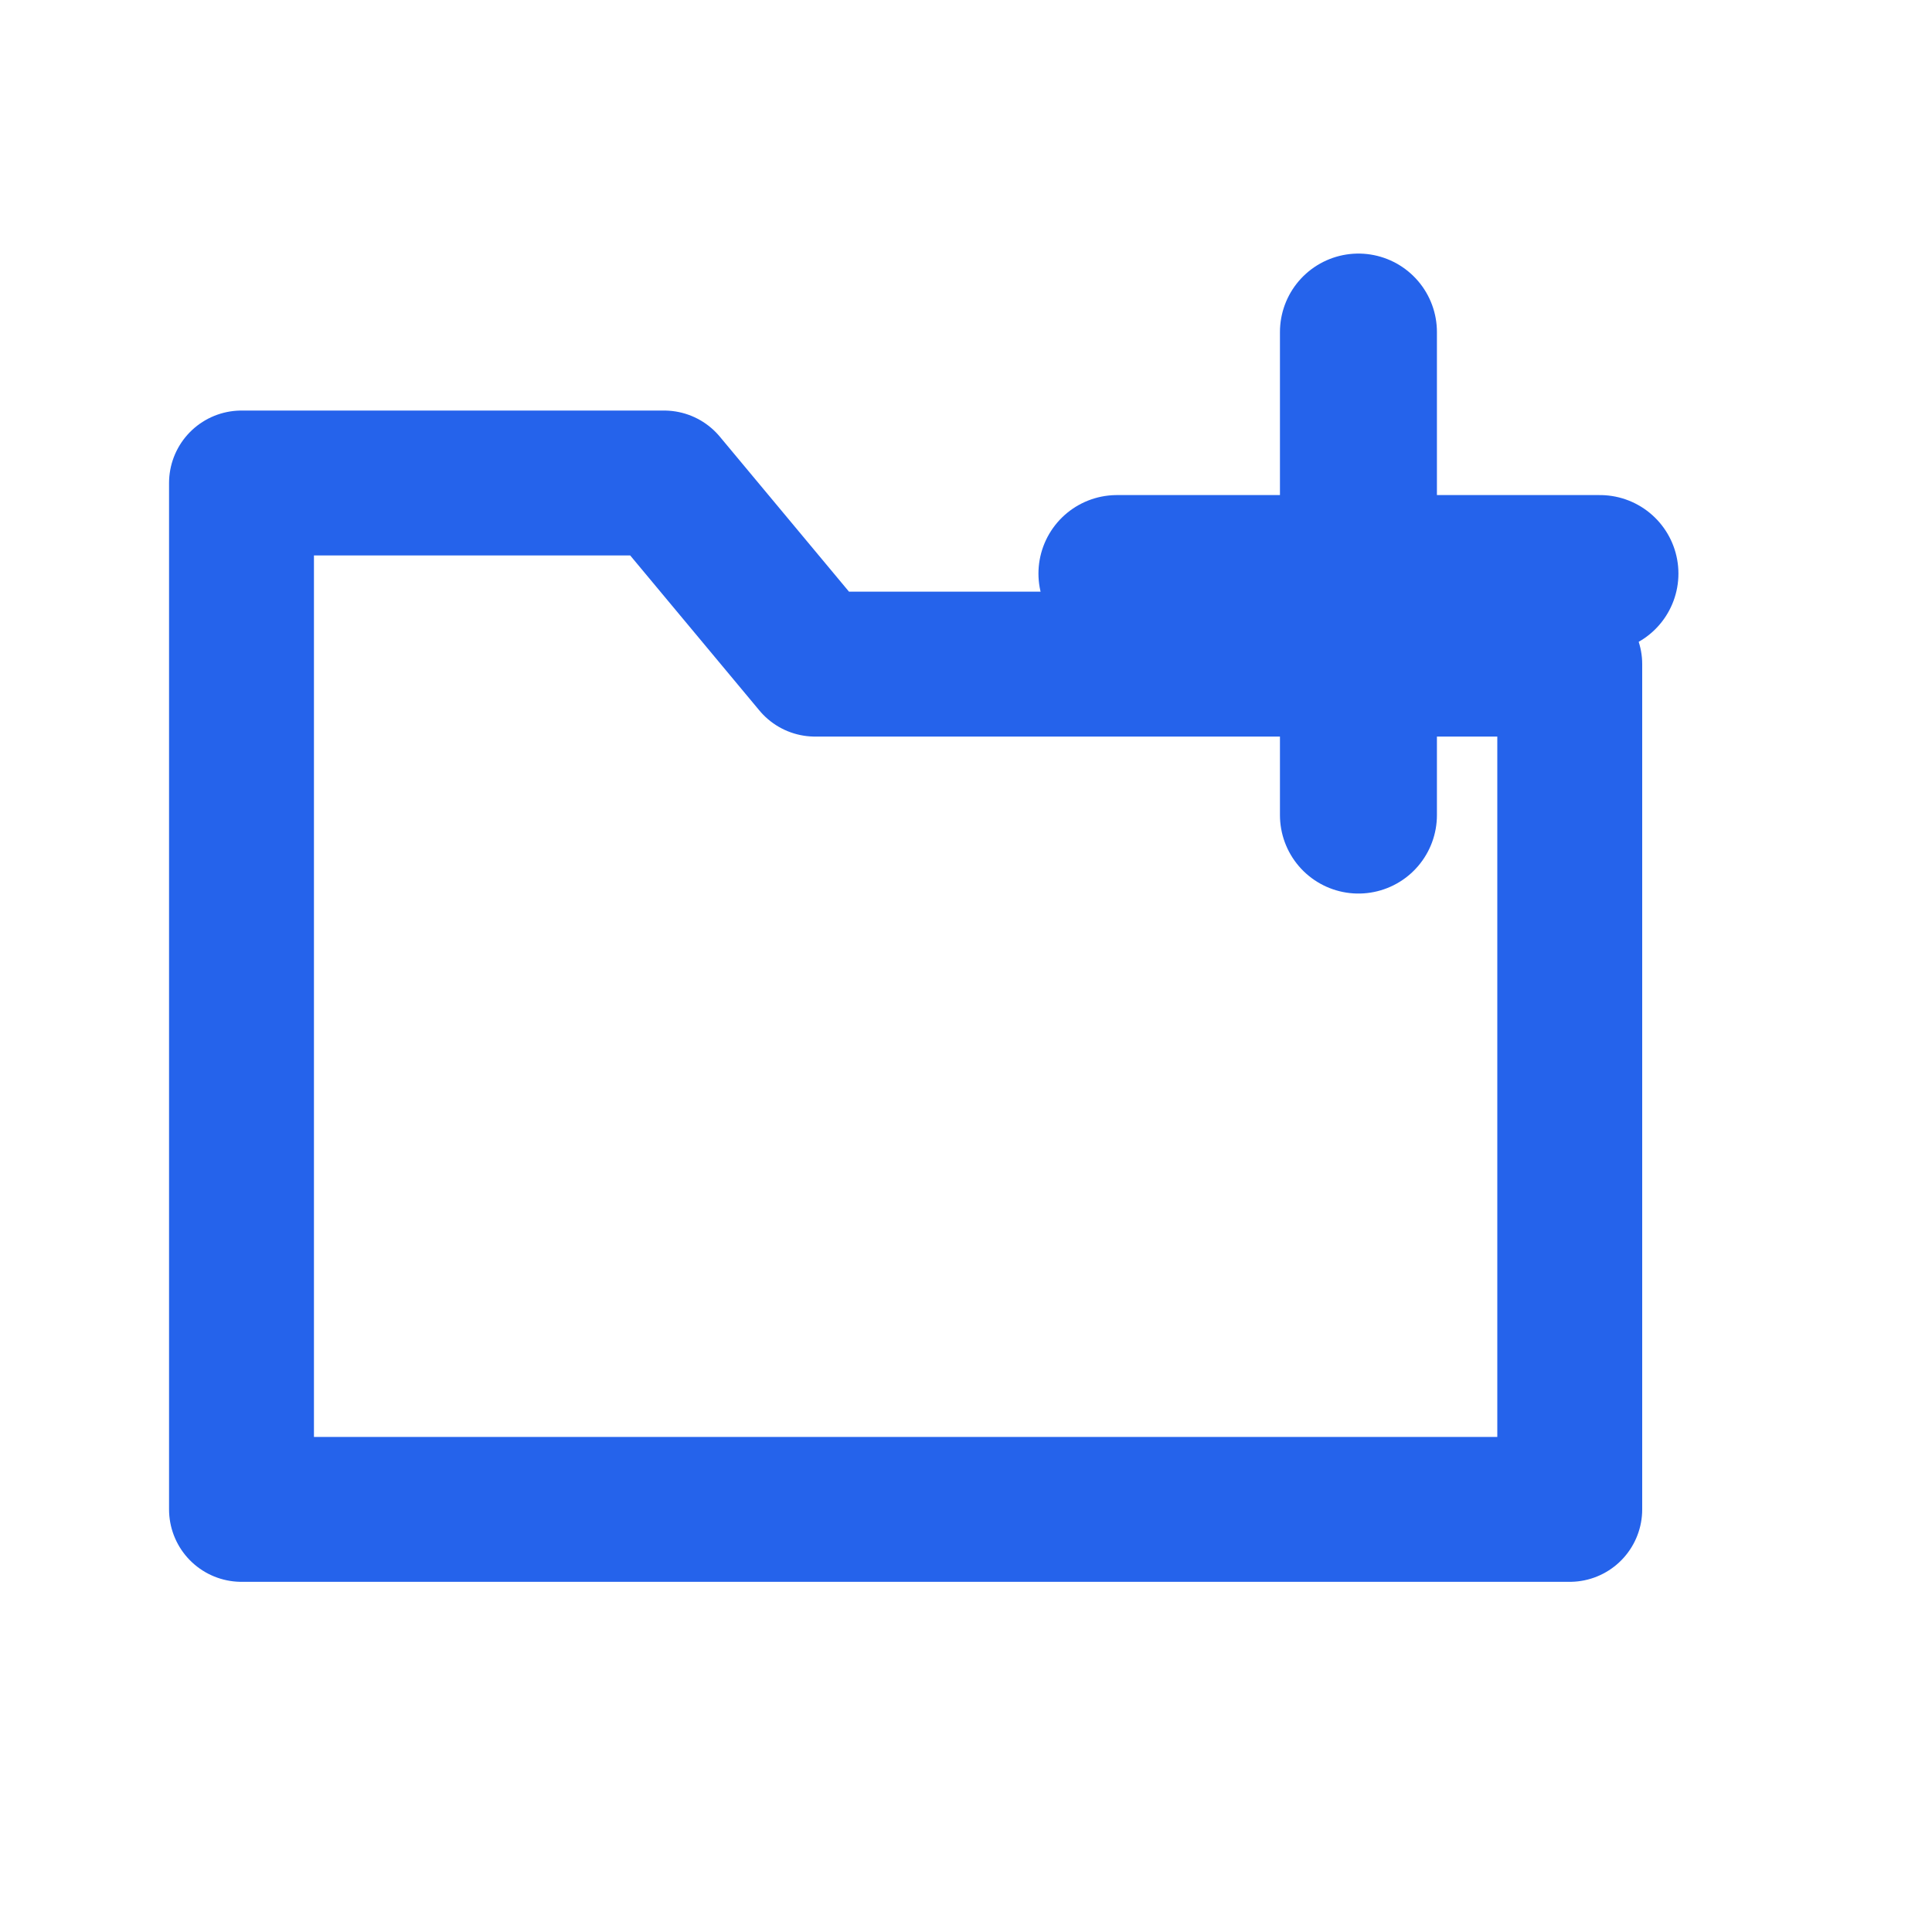
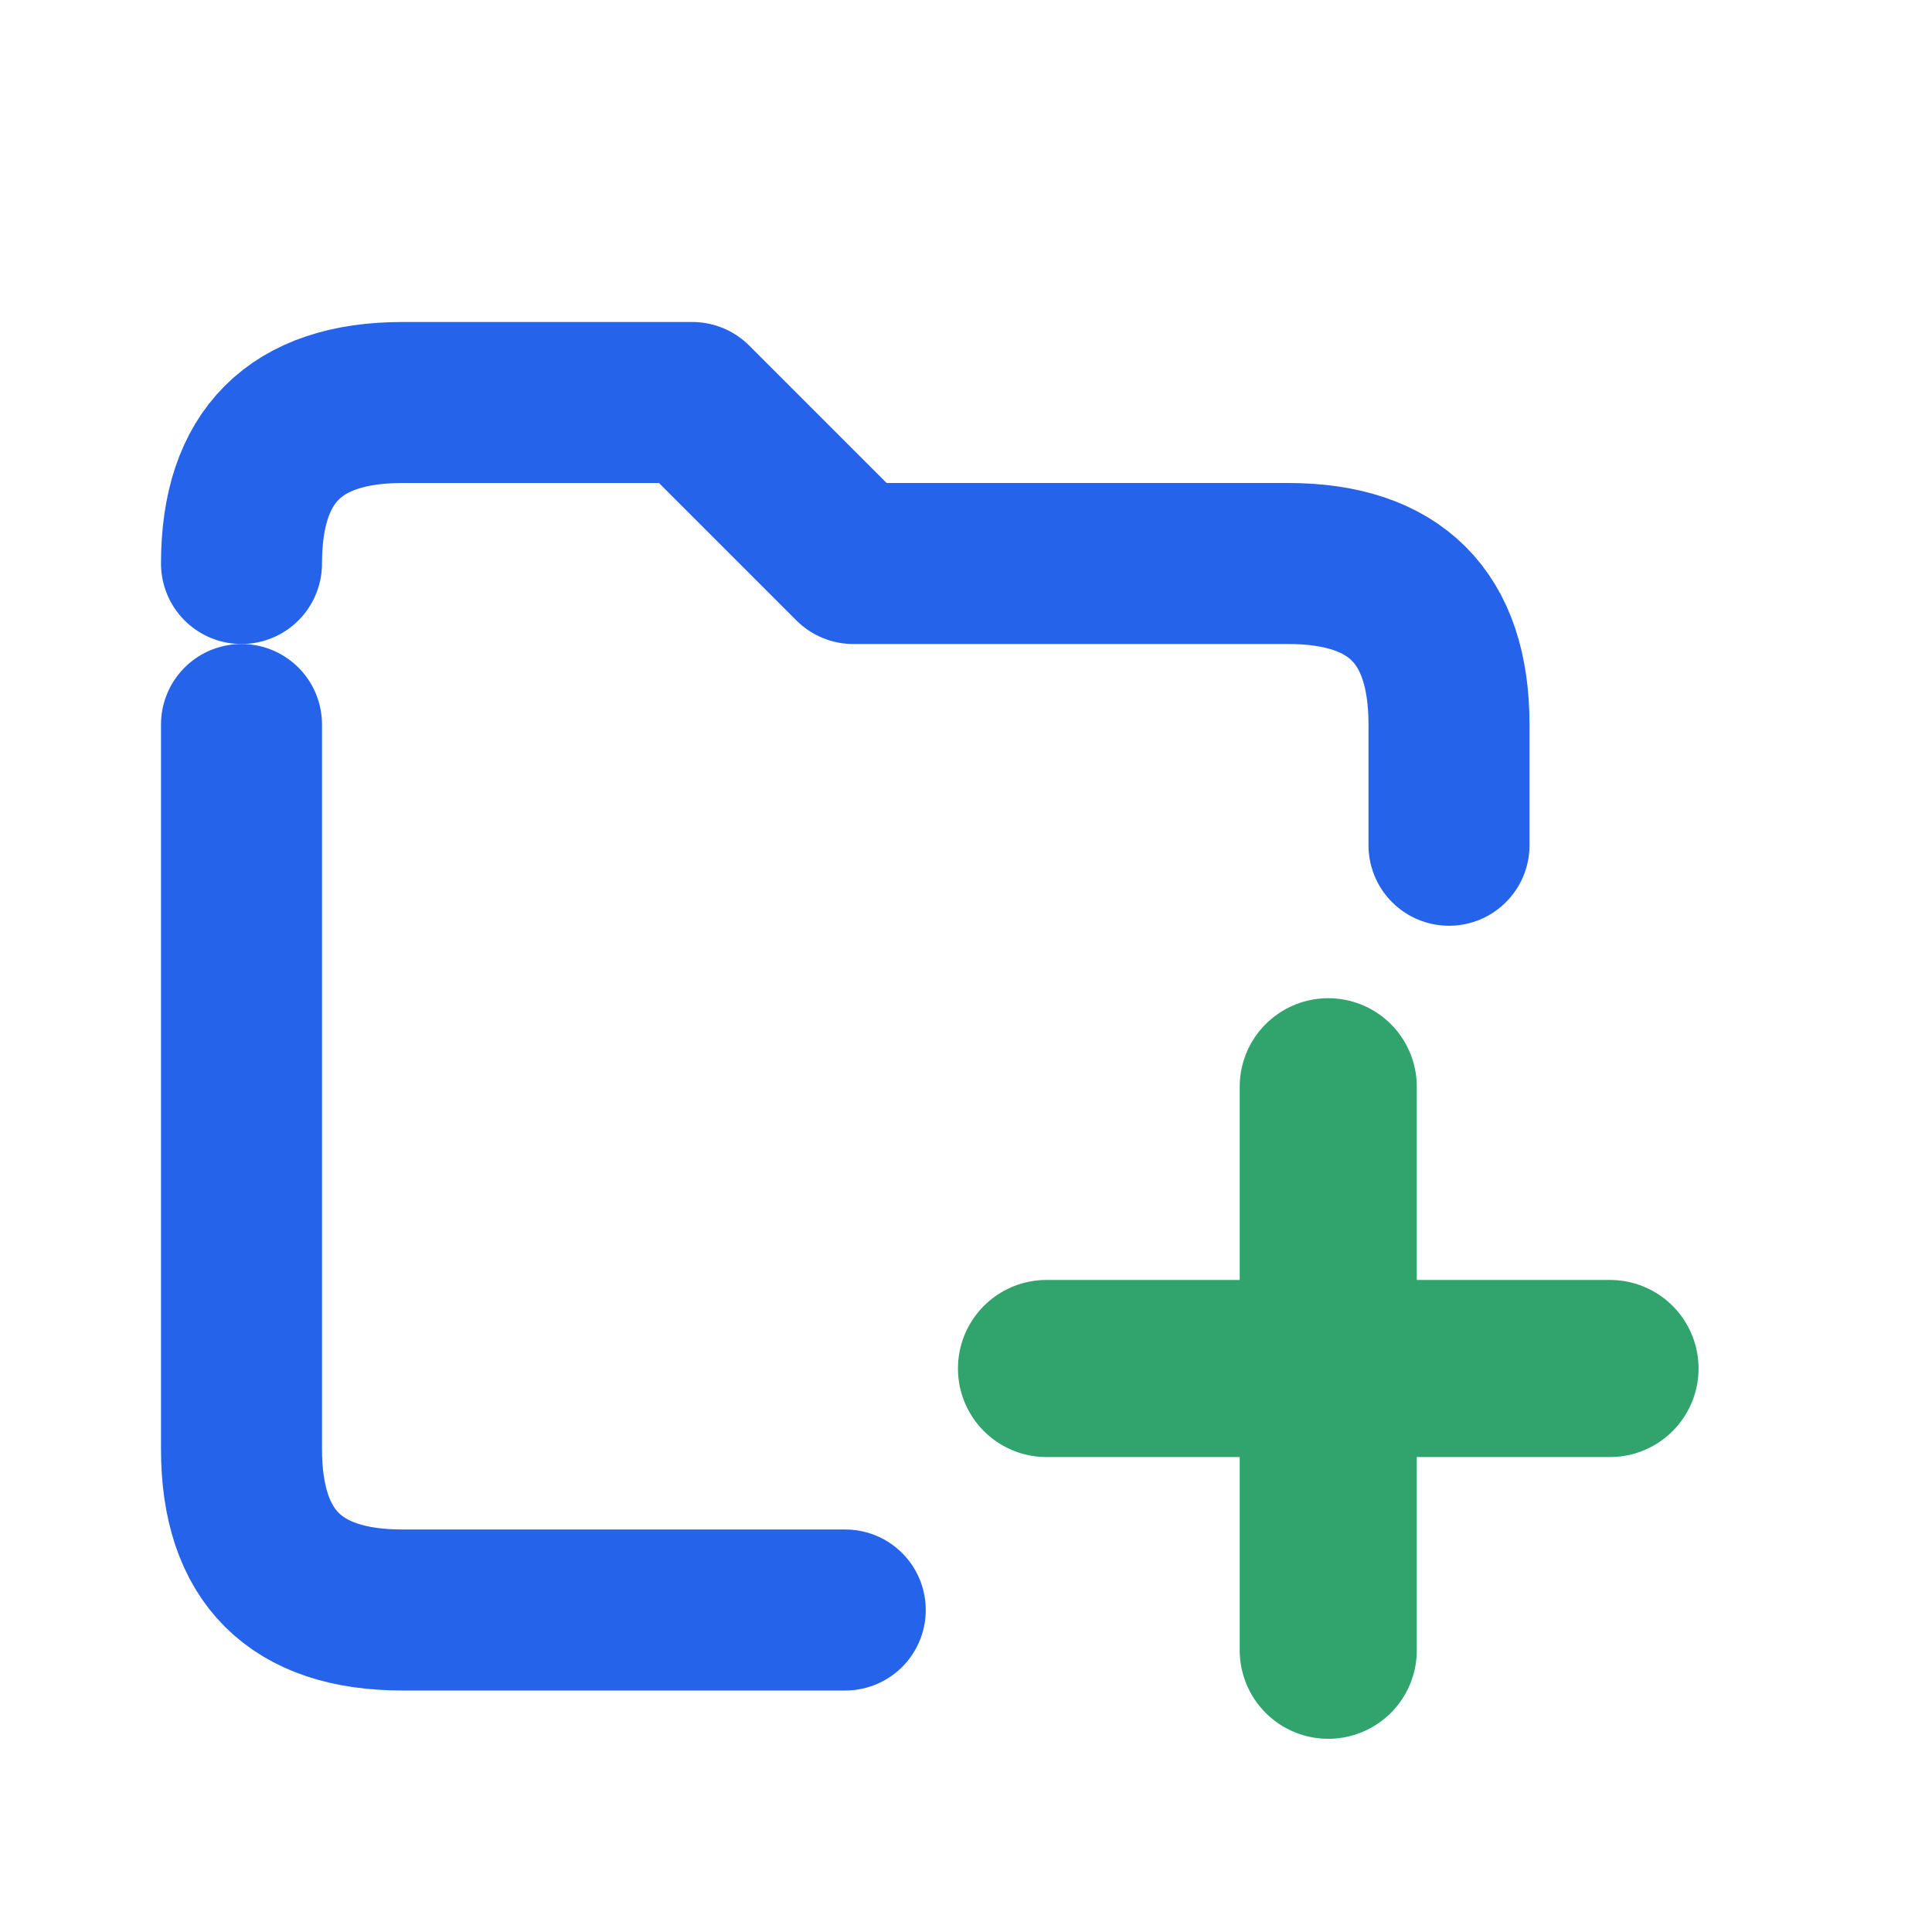
- <svg xmlns="http://www.w3.org/2000/svg" width="32" height="32" viewBox="0 0 32 32" fill="none">
-   <path d="M4 25 L4 8 L11 8 L13.5 11 L26 11 L26 25 Z" stroke="#2563eb" stroke-width="2.4" stroke-linecap="round" stroke-linejoin="round" />
-   <path d="M22.5 5.5 L22.5 13.5 M18.5 9.5 L26.5 9.5" stroke="#2563eb" stroke-width="2.6" stroke-linecap="round" />
+ <svg xmlns="http://www.w3.org/2000/svg" width="24" height="24" viewBox="0 0 24 24" fill="none">
+   <path d="M3 7 Q3 5 5 5 H8.6 L10.6 7 H16 Q18 7 18 9 V10.5" stroke="#2563EB" stroke-width="2" stroke-linecap="round" stroke-linejoin="round" />
+   <path d="M3 9 V18 Q3 20 5 20 H10.5" stroke="#2563EB" stroke-width="2" stroke-linecap="round" stroke-linejoin="round" />
+   <path d="M16.5 13.5 V20.5 M13 17 H20" stroke="#30A46C" stroke-width="2.2" stroke-linecap="round" />
</svg>
